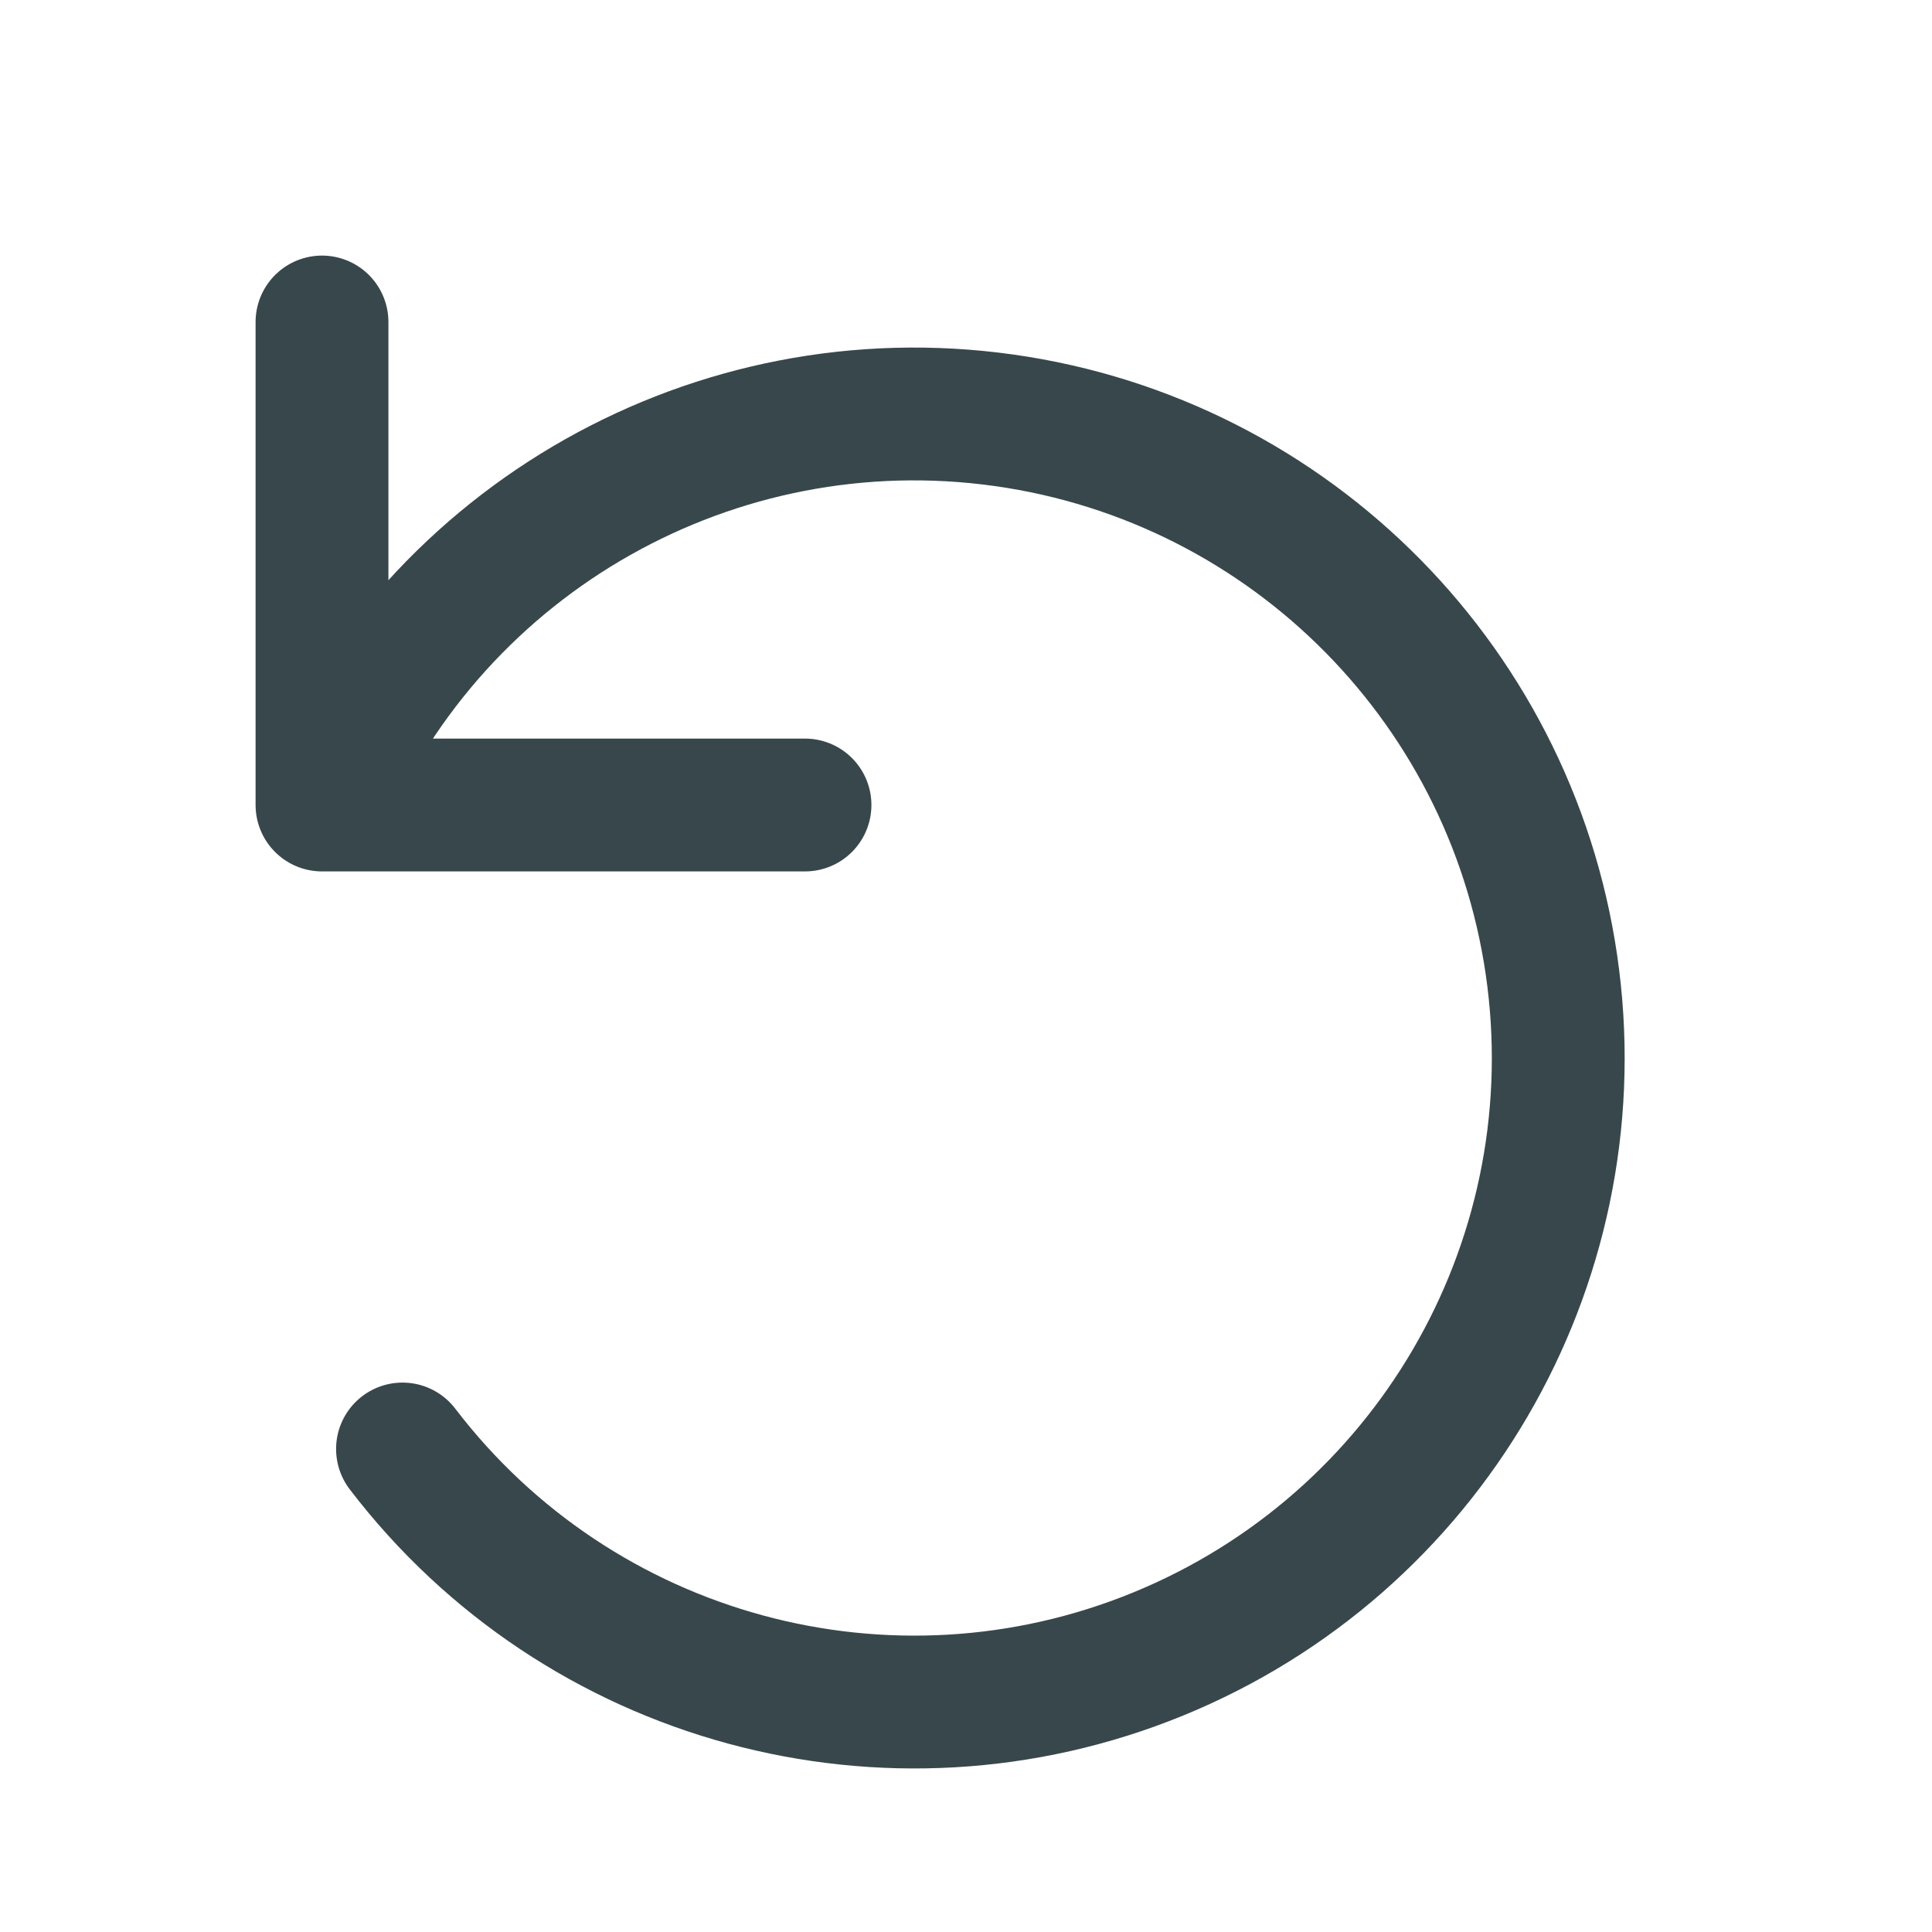
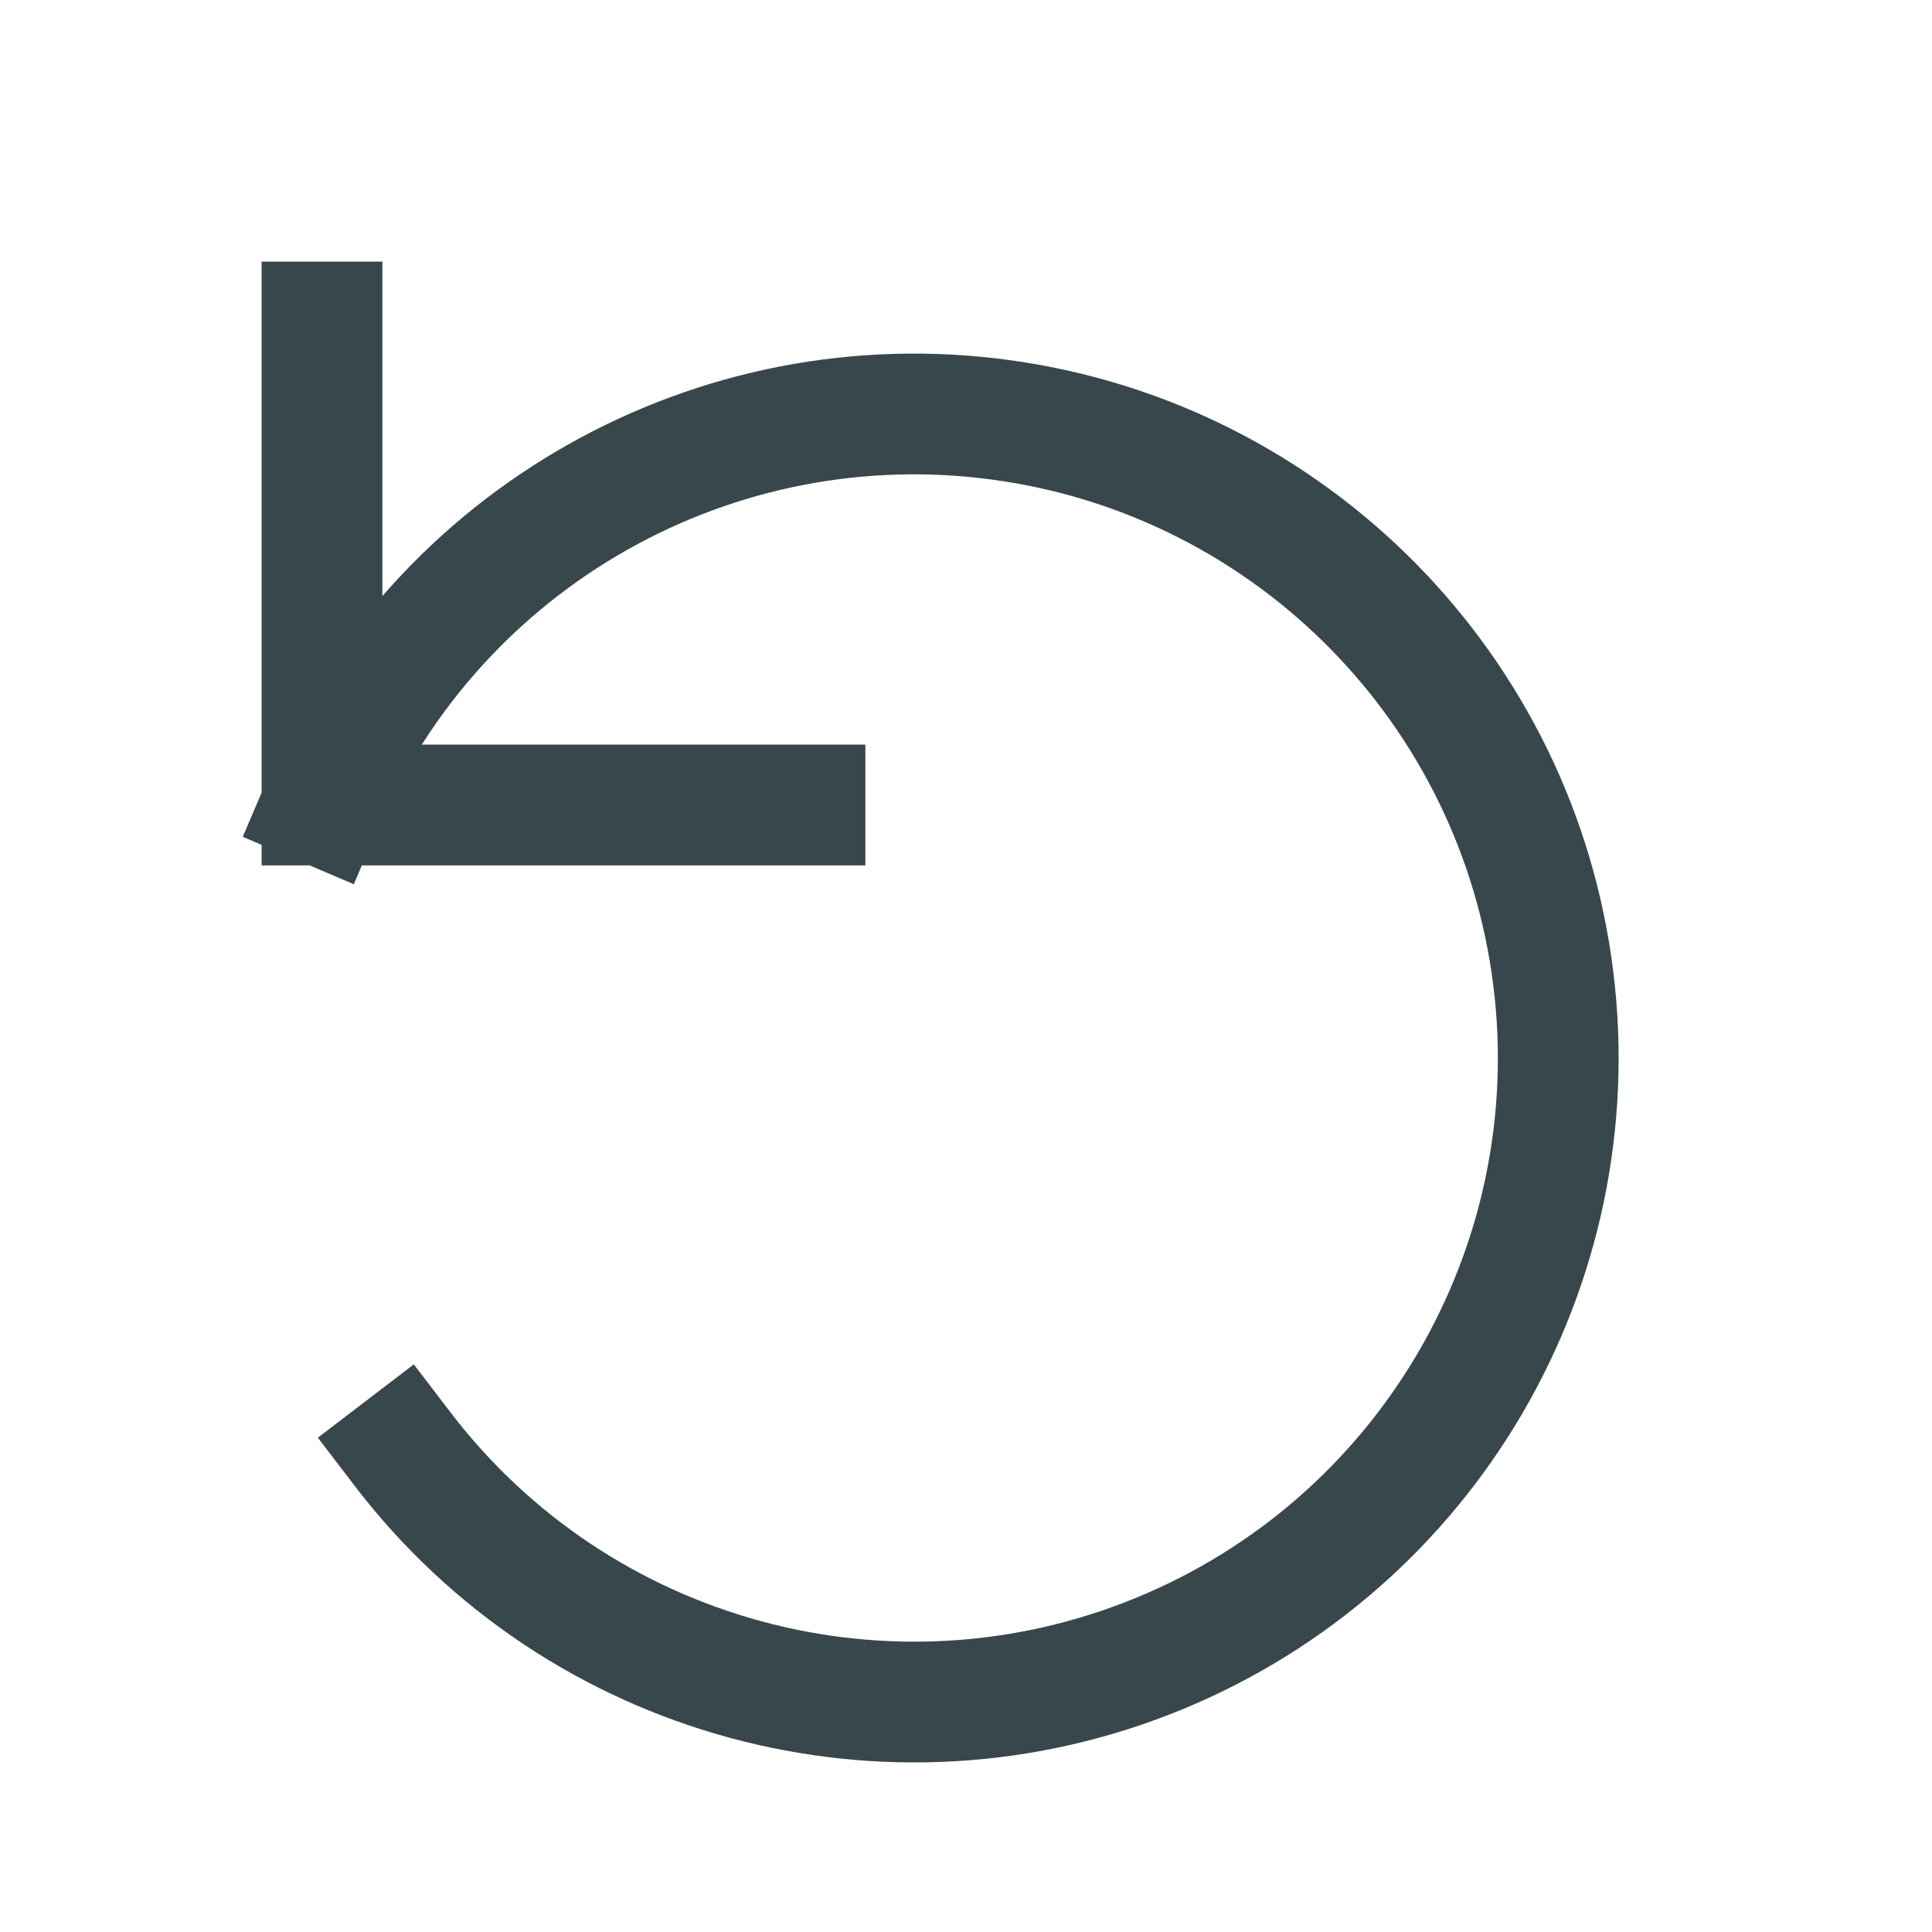
- <svg xmlns="http://www.w3.org/2000/svg" width="24" height="24" viewBox="0 0 24 24" fill="none" stroke="#38474b" stroke-width="1.65" stroke-linecap="round" stroke-linejoin="round">
+ <svg xmlns="http://www.w3.org/2000/svg" width="24" height="24" viewBox="0 0 24 24" fill="none" stroke="#38474b" stroke-width="1.5" stroke-linecap="square" stroke-linejoin="miter">
  <path d="M4 10a8 8 0 1 1 1 8M4 4v6h6" />
</svg>
